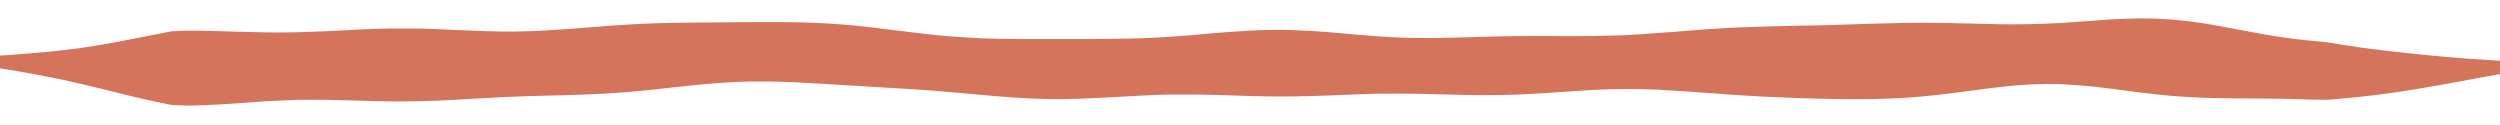
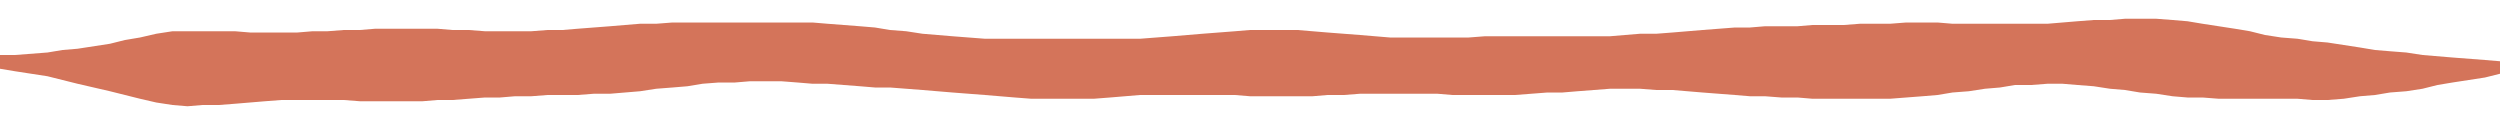
<svg xmlns="http://www.w3.org/2000/svg" width="200" height="10" viewBox="0 0 200 10" preserveAspectRatio="none">
-   <path fill="#D4745A" d="M0.00 4.45 L1.25 4.36 L2.50 4.26 L3.75 4.15 L5.00 4.02 L6.25 3.87 L7.50 3.68 L8.75 3.47 L10.00 3.23 L11.25 2.99 L12.50 2.74 L13.75 2.50 L15.00 2.45 L16.25 2.46 L17.50 2.49 L18.75 2.53 L20.00 2.56 L21.25 2.59 L22.50 2.60 L23.75 2.58 L25.00 2.54 L26.25 2.49 L27.50 2.43 L28.75 2.36 L30.00 2.31 L31.25 2.28 L32.50 2.28 L33.75 2.29 L35.00 2.33 L36.25 2.39 L37.50 2.44 L38.75 2.49 L40.00 2.52 L41.25 2.52 L42.50 2.49 L43.75 2.43 L45.00 2.35 L46.25 2.26 L47.50 2.16 L48.75 2.06 L50.00 1.98 L51.25 1.91 L52.50 1.86 L53.75 1.83 L55.00 1.81 L56.25 1.80 L57.50 1.79 L58.75 1.78 L60.00 1.77 L61.25 1.77 L62.50 1.77 L63.75 1.78 L65.00 1.82 L66.25 1.88 L67.50 1.97 L68.75 2.08 L70.00 2.22 L71.25 2.38 L72.50 2.53 L73.75 2.68 L75.00 2.82 L76.25 2.93 L77.50 3.01 L78.75 3.07 L80.00 3.10 L81.25 3.12 L82.50 3.12 L83.75 3.12 L85.00 3.12 L86.25 3.12 L87.50 3.12 L88.75 3.11 L90.00 3.09 L91.25 3.06 L92.50 3.01 L93.75 2.93 L95.00 2.84 L96.25 2.73 L97.50 2.62 L98.75 2.53 L100.00 2.45 L101.25 2.40 L102.50 2.39 L103.75 2.42 L105.00 2.48 L106.25 2.57 L107.50 2.68 L108.75 2.79 L110.00 2.89 L111.25 2.97 L112.50 3.02 L113.75 3.04 L115.00 3.04 L116.25 3.01 L117.50 2.98 L118.75 2.94 L120.00 2.91 L121.25 2.89 L122.50 2.88 L123.75 2.88 L125.00 2.89 L126.25 2.89 L127.50 2.88 L128.75 2.85 L130.00 2.81 L131.25 2.74 L132.50 2.65 L133.75 2.56 L135.00 2.46 L136.25 2.36 L137.50 2.28 L138.75 2.21 L140.00 2.16 L141.25 2.12 L142.50 2.09 L143.75 2.06 L145.00 2.04 L146.25 2.01 L147.50 1.97 L148.75 1.93 L150.00 1.89 L151.25 1.86 L152.50 1.83 L153.75 1.82 L155.00 1.83 L156.25 1.85 L157.50 1.88 L158.75 1.91 L160.00 1.94 L161.25 1.95 L162.50 1.93 L163.75 1.89 L165.00 1.83 L166.25 1.74 L167.50 1.65 L168.75 1.56 L170.00 1.50 L171.25 1.47 L172.50 1.49 L173.75 1.56 L175.00 1.69 L176.25 1.86 L177.50 2.07 L178.75 2.31 L180.00 2.54 L181.25 2.77 L182.50 2.97 L183.75 3.14 L185.00 3.27 L186.25 3.39 L187.50 3.60 L188.75 3.79 L190.00 3.95 L191.25 4.10 L192.50 4.24 L193.75 4.37 L195.00 4.49 L196.25 4.60 L197.50 4.70 L198.75 4.78 L200.00 4.86 L200.00 5.93 L198.75 6.15 L197.50 6.38 L196.25 6.61 L195.00 6.84 L193.75 7.05 L192.50 7.26 L191.25 7.44 L190.00 7.61 L188.75 7.75 L187.50 7.87 L186.25 7.98 L185.00 7.97 L183.75 7.93 L182.50 7.90 L181.25 7.89 L180.00 7.88 L178.75 7.87 L177.50 7.85 L176.25 7.82 L175.00 7.76 L173.75 7.67 L172.50 7.55 L171.25 7.40 L170.00 7.24 L168.75 7.08 L167.50 6.93 L166.25 6.82 L165.00 6.74 L163.75 6.72 L162.50 6.75 L161.25 6.83 L160.00 6.96 L158.75 7.11 L157.50 7.28 L156.25 7.44 L155.00 7.59 L153.75 7.72 L152.50 7.82 L151.25 7.88 L150.00 7.92 L148.75 7.93 L147.50 7.93 L146.25 7.91 L145.00 7.88 L143.75 7.84 L142.50 7.79 L141.25 7.74 L140.00 7.67 L138.75 7.59 L137.50 7.50 L136.25 7.41 L135.00 7.32 L133.75 7.24 L132.50 7.17 L131.25 7.13 L130.00 7.12 L128.75 7.14 L127.50 7.19 L126.25 7.27 L125.00 7.35 L123.75 7.44 L122.50 7.51 L121.25 7.57 L120.00 7.60 L118.75 7.61 L117.50 7.60 L116.25 7.57 L115.00 7.54 L113.75 7.51 L112.50 7.49 L111.25 7.49 L110.00 7.50 L108.75 7.54 L107.50 7.59 L106.25 7.64 L105.00 7.68 L103.75 7.71 L102.50 7.72 L101.25 7.71 L100.00 7.68 L98.75 7.64 L97.50 7.60 L96.25 7.57 L95.00 7.56 L93.75 7.56 L92.50 7.59 L91.25 7.65 L90.00 7.72 L88.75 7.79 L87.50 7.85 L86.25 7.90 L85.00 7.93 L83.75 7.92 L82.50 7.88 L81.25 7.81 L80.00 7.72 L78.75 7.61 L77.50 7.50 L76.25 7.39 L75.00 7.28 L73.75 7.19 L72.50 7.11 L71.25 7.03 L70.00 6.96 L68.75 6.88 L67.50 6.81 L66.25 6.73 L65.00 6.66 L63.75 6.59 L62.50 6.54 L61.25 6.52 L60.00 6.52 L58.75 6.56 L57.50 6.64 L56.25 6.74 L55.00 6.87 L53.75 7.00 L52.50 7.14 L51.25 7.27 L50.00 7.38 L48.75 7.47 L47.50 7.53 L46.25 7.58 L45.00 7.62 L43.75 7.65 L42.50 7.68 L41.25 7.73 L40.00 7.78 L38.75 7.85 L37.50 7.92 L36.25 7.99 L35.00 8.05 L33.75 8.09 L32.50 8.11 L31.25 8.11 L30.00 8.09 L28.75 8.05 L27.50 8.02 L26.25 7.99 L25.00 7.98 L23.75 7.99 L22.50 8.04 L21.25 8.10 L20.00 8.19 L18.75 8.28 L17.50 8.36 L16.25 8.42 L15.00 8.45 L13.75 8.40 L12.50 8.15 L11.25 7.87 L10.00 7.57 L8.75 7.26 L7.50 6.95 L6.25 6.66 L5.00 6.38 L3.75 6.13 L2.50 5.89 L1.25 5.67 L0.00 5.47 Z" />
+   <path fill="#D4745A" d="M0.0 4.4 L1.2 4.4 L2.5 4.3 L3.8 4.2 L5.0 4.0 L6.2 3.9 L7.5 3.7 L8.8 3.5 L10.0 3.2 L11.2 3.0 L12.5 2.7 L13.8 2.5 L15.0 2.5 L16.2 2.5 L17.5 2.5 L18.8 2.5 L20.0 2.6 L21.2 2.6 L22.5 2.6 L23.8 2.6 L25.0 2.5 L26.2 2.5 L27.5 2.4 L28.8 2.4 L30.0 2.3 L31.2 2.3 L32.5 2.3 L33.8 2.3 L35.0 2.3 L36.2 2.4 L37.5 2.4 L38.8 2.5 L40.0 2.5 L41.2 2.5 L42.5 2.5 L43.8 2.4 L45.0 2.4 L46.2 2.3 L47.5 2.2 L48.8 2.1 L50.0 2.0 L51.2 1.9 L52.5 1.9 L53.8 1.8 L55.0 1.8 L56.2 1.8 L57.5 1.8 L58.8 1.8 L60.0 1.8 L61.2 1.8 L62.5 1.8 L63.8 1.8 L65.0 1.8 L66.2 1.9 L67.5 2.0 L68.8 2.1 L70.0 2.2 L71.2 2.4 L72.5 2.5 L73.8 2.7 L75.0 2.8 L76.2 2.9 L77.5 3.0 L78.8 3.1 L80.0 3.1 L81.2 3.1 L82.5 3.1 L83.8 3.1 L85.0 3.1 L86.2 3.1 L87.5 3.1 L88.8 3.1 L90.0 3.1 L91.2 3.1 L92.5 3.0 L93.8 2.9 L95.0 2.8 L96.2 2.7 L97.5 2.6 L98.8 2.5 L100.0 2.4 L101.2 2.4 L102.5 2.4 L103.8 2.4 L105.0 2.5 L106.2 2.6 L107.5 2.7 L108.8 2.8 L110.0 2.9 L111.2 3.0 L112.5 3.0 L113.8 3.0 L115.0 3.0 L116.2 3.0 L117.5 3.0 L118.8 2.9 L120.0 2.9 L121.2 2.9 L122.5 2.9 L123.8 2.9 L125.0 2.9 L126.2 2.9 L127.5 2.9 L128.8 2.9 L130.0 2.8 L131.2 2.7 L132.5 2.7 L133.8 2.6 L135.0 2.5 L136.2 2.4 L137.5 2.3 L138.8 2.2 L140.0 2.2 L141.2 2.1 L142.5 2.1 L143.8 2.1 L145.0 2.0 L146.2 2.0 L147.5 2.0 L148.8 1.9 L150.0 1.9 L151.2 1.9 L152.5 1.8 L153.8 1.8 L155.0 1.8 L156.2 1.9 L157.5 1.9 L158.8 1.9 L160.0 1.9 L161.2 1.9 L162.5 1.9 L163.8 1.9 L165.0 1.8 L166.2 1.7 L167.5 1.6 L168.8 1.6 L170.0 1.5 L171.2 1.5 L172.5 1.5 L173.8 1.6 L175.0 1.7 L176.2 1.9 L177.5 2.1 L178.8 2.3 L180.0 2.5 L181.2 2.8 L182.5 3.0 L183.8 3.1 L185.0 3.3 L186.2 3.4 L187.5 3.6 L188.8 3.8 L190.0 4.0 L191.2 4.1 L192.5 4.2 L193.8 4.4 L195.0 4.5 L196.2 4.6 L197.5 4.7 L198.8 4.8 L200.0 4.9 L200.0 5.9 L198.8 6.2 L197.5 6.4 L196.2 6.6 L195.0 6.8 L193.8 7.1 L192.5 7.3 L191.2 7.4 L190.0 7.6 L188.8 7.7 L187.5 7.9 L186.2 8.0 L185.0 8.0 L183.8 7.9 L182.5 7.9 L181.2 7.9 L180.0 7.9 L178.8 7.9 L177.5 7.9 L176.2 7.8 L175.0 7.8 L173.8 7.7 L172.5 7.5 L171.2 7.4 L170.0 7.2 L168.8 7.1 L167.5 6.9 L166.2 6.8 L165.0 6.7 L163.8 6.7 L162.5 6.8 L161.2 6.8 L160.0 7.0 L158.8 7.1 L157.5 7.3 L156.2 7.4 L155.0 7.6 L153.8 7.7 L152.5 7.8 L151.2 7.9 L150.0 7.9 L148.8 7.9 L147.5 7.9 L146.2 7.9 L145.0 7.9 L143.8 7.8 L142.5 7.8 L141.2 7.7 L140.0 7.7 L138.8 7.6 L137.5 7.5 L136.2 7.4 L135.0 7.3 L133.8 7.2 L132.5 7.2 L131.2 7.1 L130.0 7.1 L128.8 7.1 L127.5 7.2 L126.2 7.3 L125.0 7.4 L123.8 7.4 L122.5 7.5 L121.2 7.6 L120.0 7.6 L118.8 7.6 L117.5 7.6 L116.2 7.6 L115.0 7.5 L113.8 7.5 L112.5 7.5 L111.2 7.5 L110.0 7.5 L108.8 7.5 L107.5 7.6 L106.2 7.6 L105.0 7.7 L103.8 7.7 L102.5 7.7 L101.2 7.7 L100.0 7.7 L98.8 7.6 L97.5 7.6 L96.2 7.6 L95.0 7.6 L93.8 7.6 L92.5 7.6 L91.2 7.6 L90.0 7.7 L88.8 7.8 L87.5 7.9 L86.2 7.9 L85.0 7.9 L83.8 7.9 L82.5 7.9 L81.2 7.8 L80.0 7.7 L78.8 7.6 L77.5 7.5 L76.2 7.4 L75.0 7.3 L73.8 7.2 L72.5 7.1 L71.2 7.0 L70.0 7.0 L68.8 6.9 L67.5 6.8 L66.2 6.7 L65.0 6.7 L63.8 6.6 L62.5 6.5 L61.2 6.5 L60.0 6.5 L58.8 6.6 L57.5 6.6 L56.2 6.7 L55.0 6.9 L53.8 7.0 L52.5 7.1 L51.2 7.3 L50.0 7.4 L48.8 7.5 L47.5 7.5 L46.2 7.6 L45.0 7.6 L43.8 7.6 L42.5 7.7 L41.2 7.7 L40.0 7.8 L38.8 7.8 L37.5 7.9 L36.2 8.0 L35.0 8.0 L33.8 8.1 L32.5 8.1 L31.2 8.1 L30.0 8.1 L28.8 8.1 L27.5 8.0 L26.2 8.0 L25.0 8.0 L23.8 8.0 L22.5 8.0 L21.2 8.1 L20.0 8.2 L18.8 8.3 L17.5 8.4 L16.2 8.4 L15.0 8.5 L13.8 8.4 L12.5 8.2 L11.2 7.9 L10.0 7.6 L8.8 7.3 L7.5 7.0 L6.2 6.7 L5.0 6.4 L3.8 6.1 L2.5 5.9 L1.2 5.7 L0.0 5.5 Z" />
</svg>
